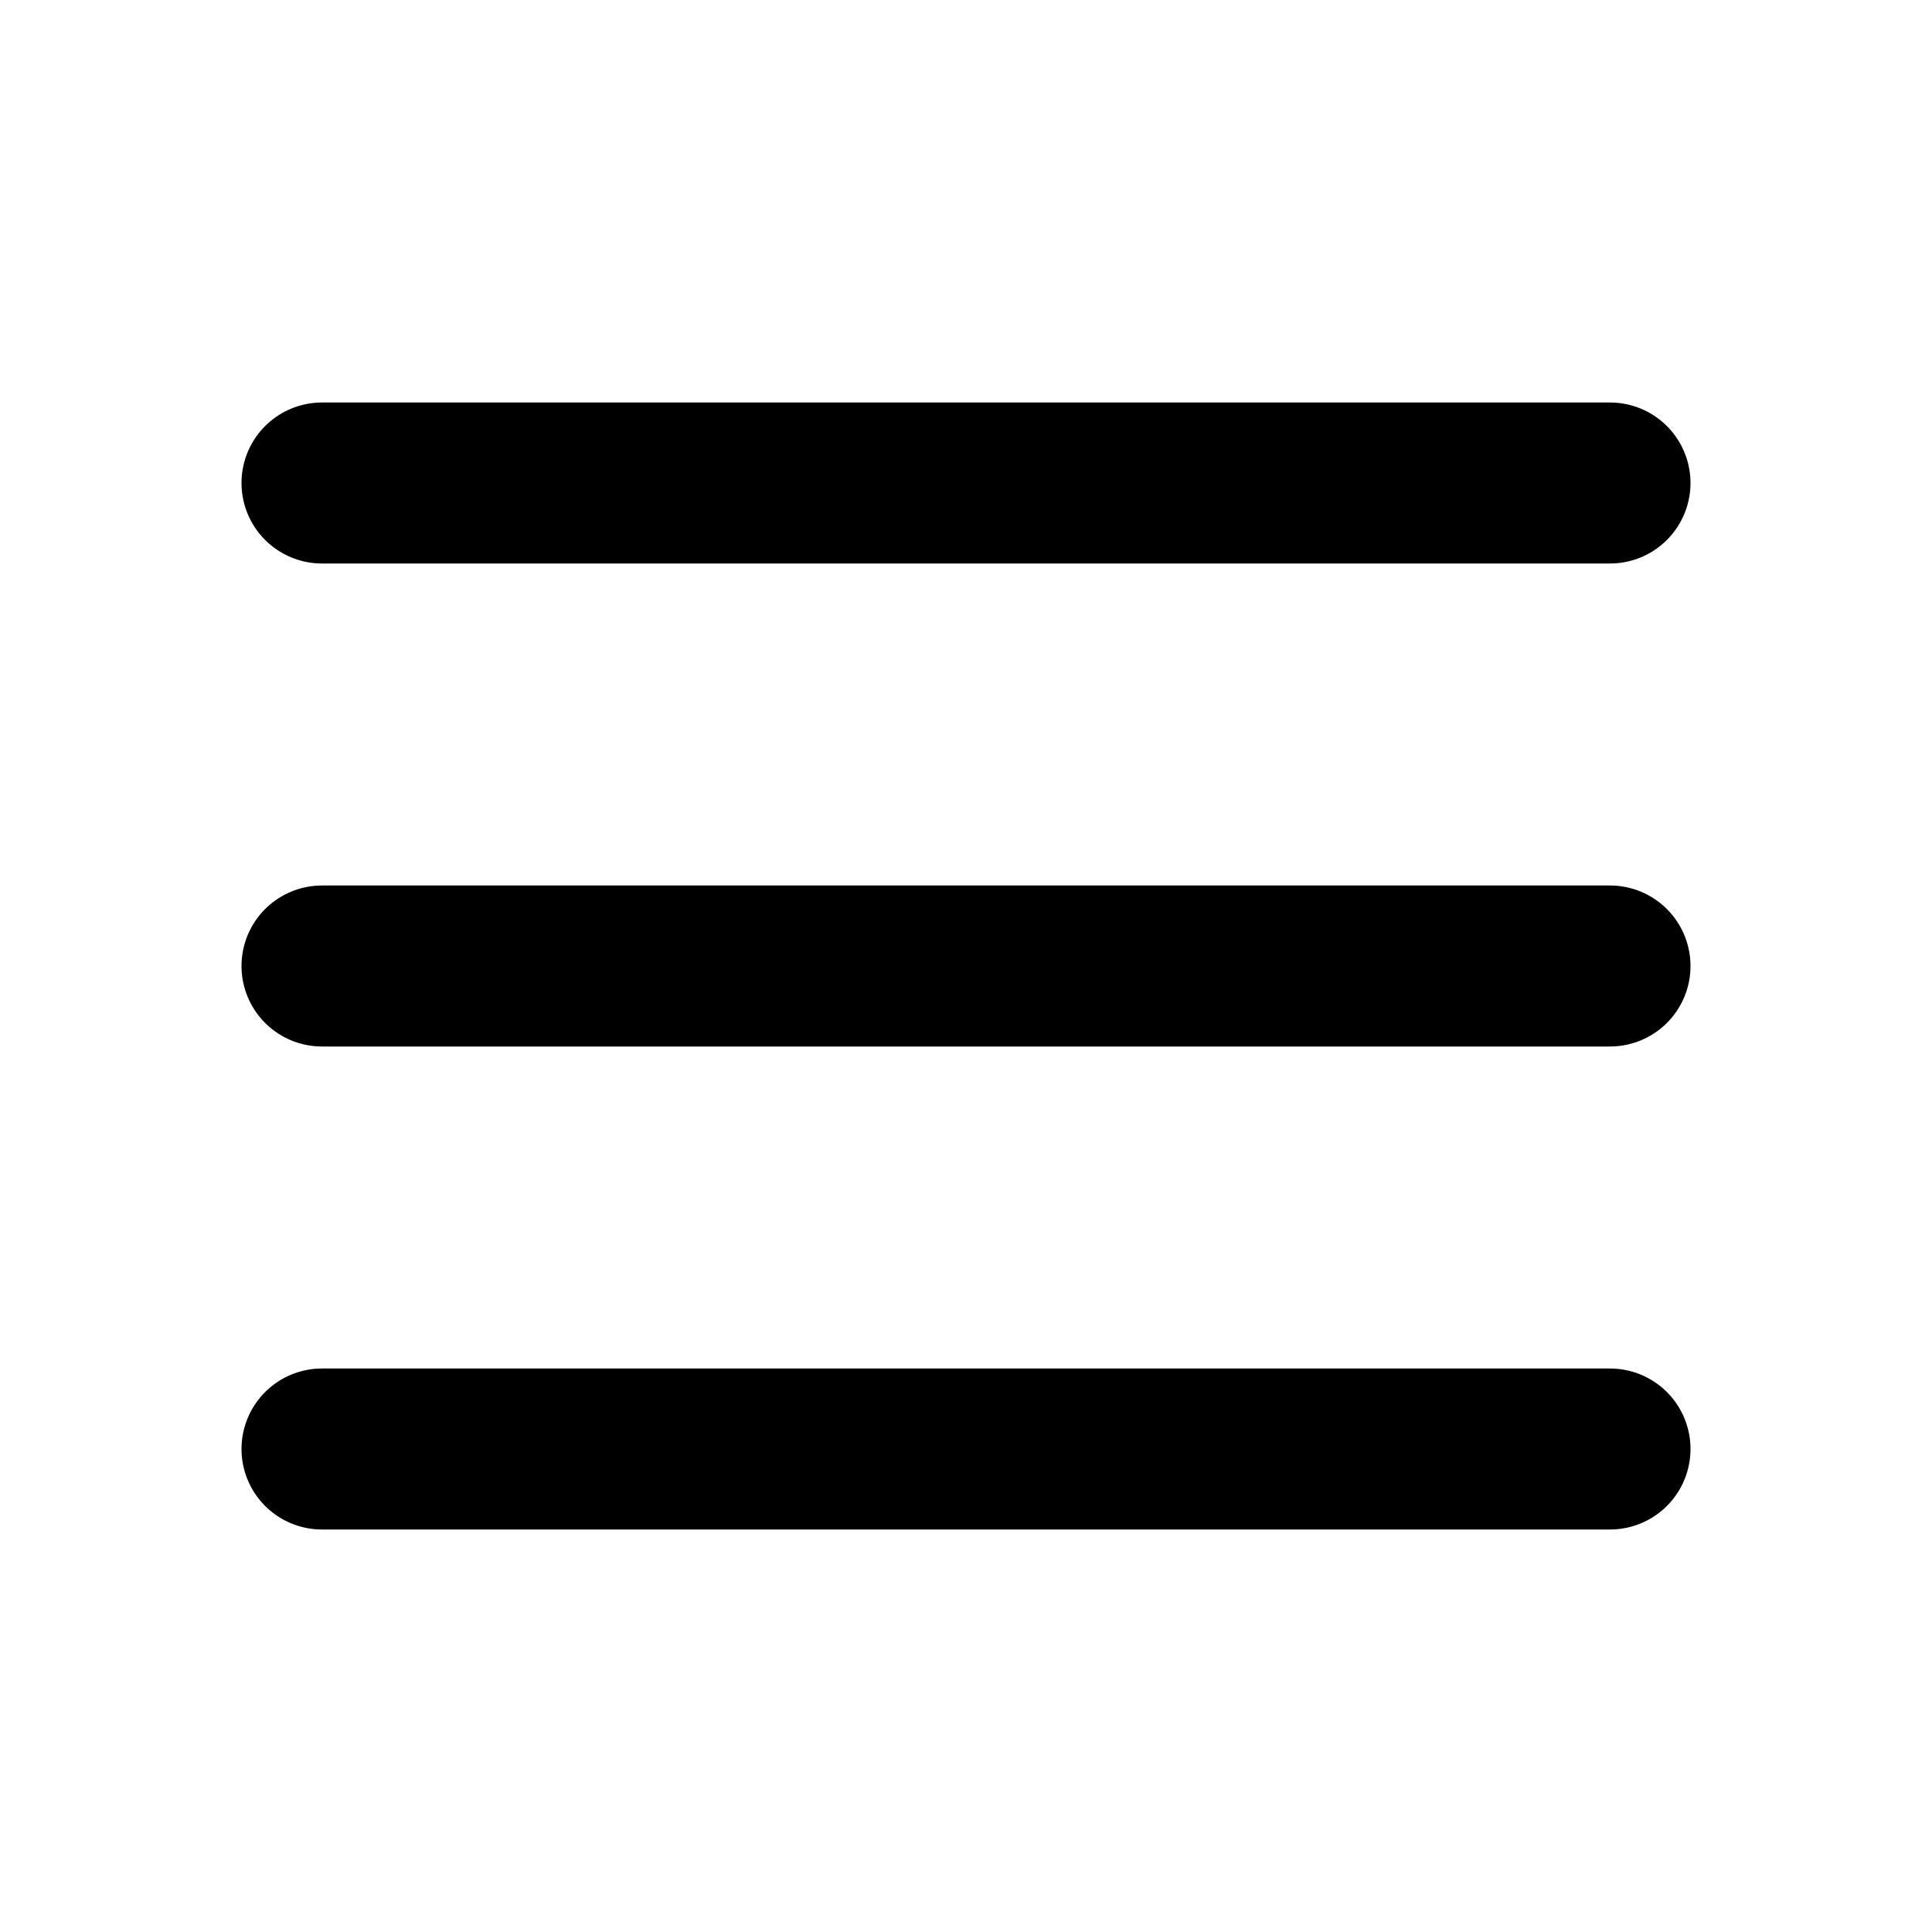
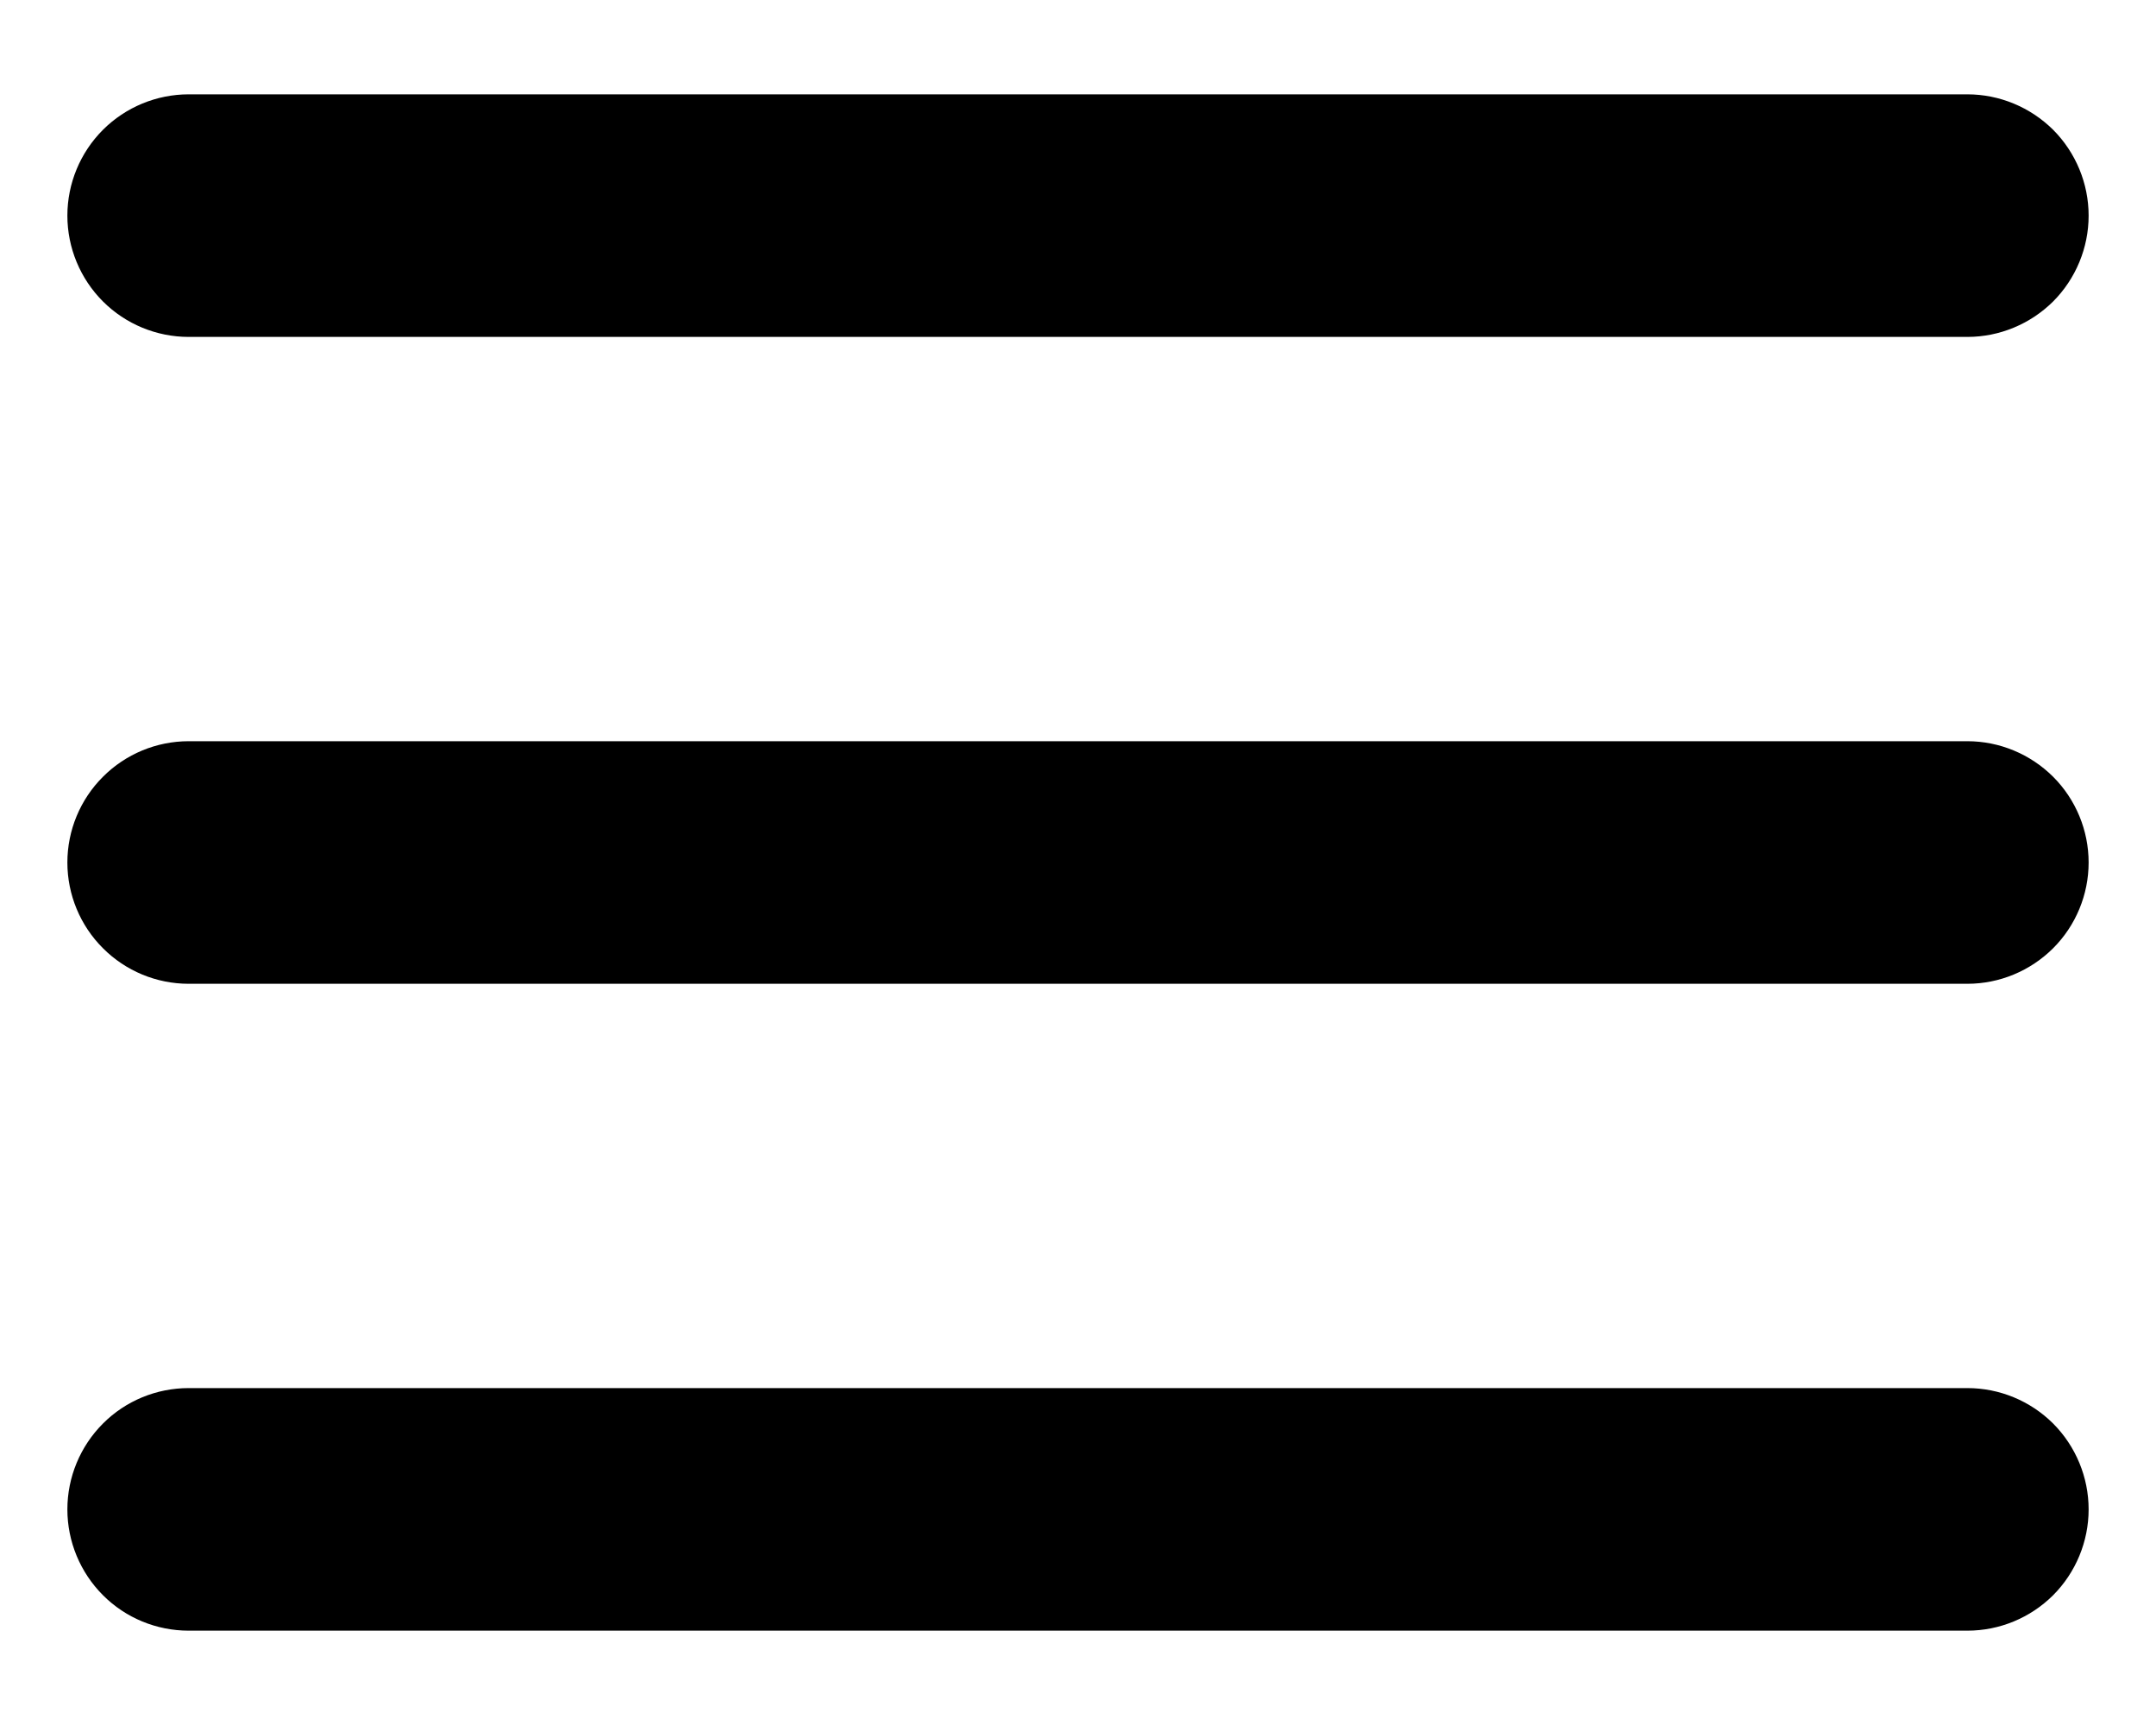
- <svg xmlns="http://www.w3.org/2000/svg" width="24" height="24" viewBox="0 0 24 24" fill="none" stroke="currentColor" stroke-width="2" stroke-linecap="round" stroke-linejoin="round" class="lucide lucide-menu">
-   <line x1="4" x2="20" y1="12" y2="12" />
-   <line x1="4" x2="20" y1="6" y2="6" />
-   <line x1="4" x2="20" y1="18" y2="18" />
+ <svg xmlns="http://www.w3.org/2000/svg" width="20" height="16" viewBox="0 0 20 16" fill="none">
+   <path d="M19.375 8C19.375 8.298 19.256 8.585 19.046 8.795C18.834 9.006 18.548 9.125 18.25 9.125H1.75C1.452 9.125 1.165 9.006 0.955 8.795C0.744 8.585 0.625 8.298 0.625 8C0.625 7.702 0.744 7.415 0.955 7.205C1.165 6.994 1.452 6.875 1.75 6.875H18.25C18.548 6.875 18.834 6.994 19.046 7.205C19.256 7.415 19.375 7.702 19.375 8ZM1.75 3.125H18.25C18.548 3.125 18.834 3.006 19.046 2.796C19.256 2.585 19.375 2.298 19.375 2C19.375 1.702 19.256 1.415 19.046 1.204C18.834 0.994 18.548 0.875 18.25 0.875H1.75C1.452 0.875 1.165 0.994 0.955 1.204C0.744 1.415 0.625 1.702 0.625 2C0.625 2.298 0.744 2.585 0.955 2.796C1.165 3.006 1.452 3.125 1.75 3.125ZM18.25 12.875H1.75C1.452 12.875 1.165 12.993 0.955 13.204C0.744 13.415 0.625 13.702 0.625 14C0.625 14.298 0.744 14.585 0.955 14.796C1.165 15.007 1.452 15.125 1.75 15.125H18.25C18.548 15.125 18.834 15.007 19.046 14.796C19.256 14.585 19.375 14.298 19.375 14C19.375 13.702 19.256 13.415 19.046 13.204C18.834 12.993 18.548 12.875 18.25 12.875Z" fill="black" />
</svg>
